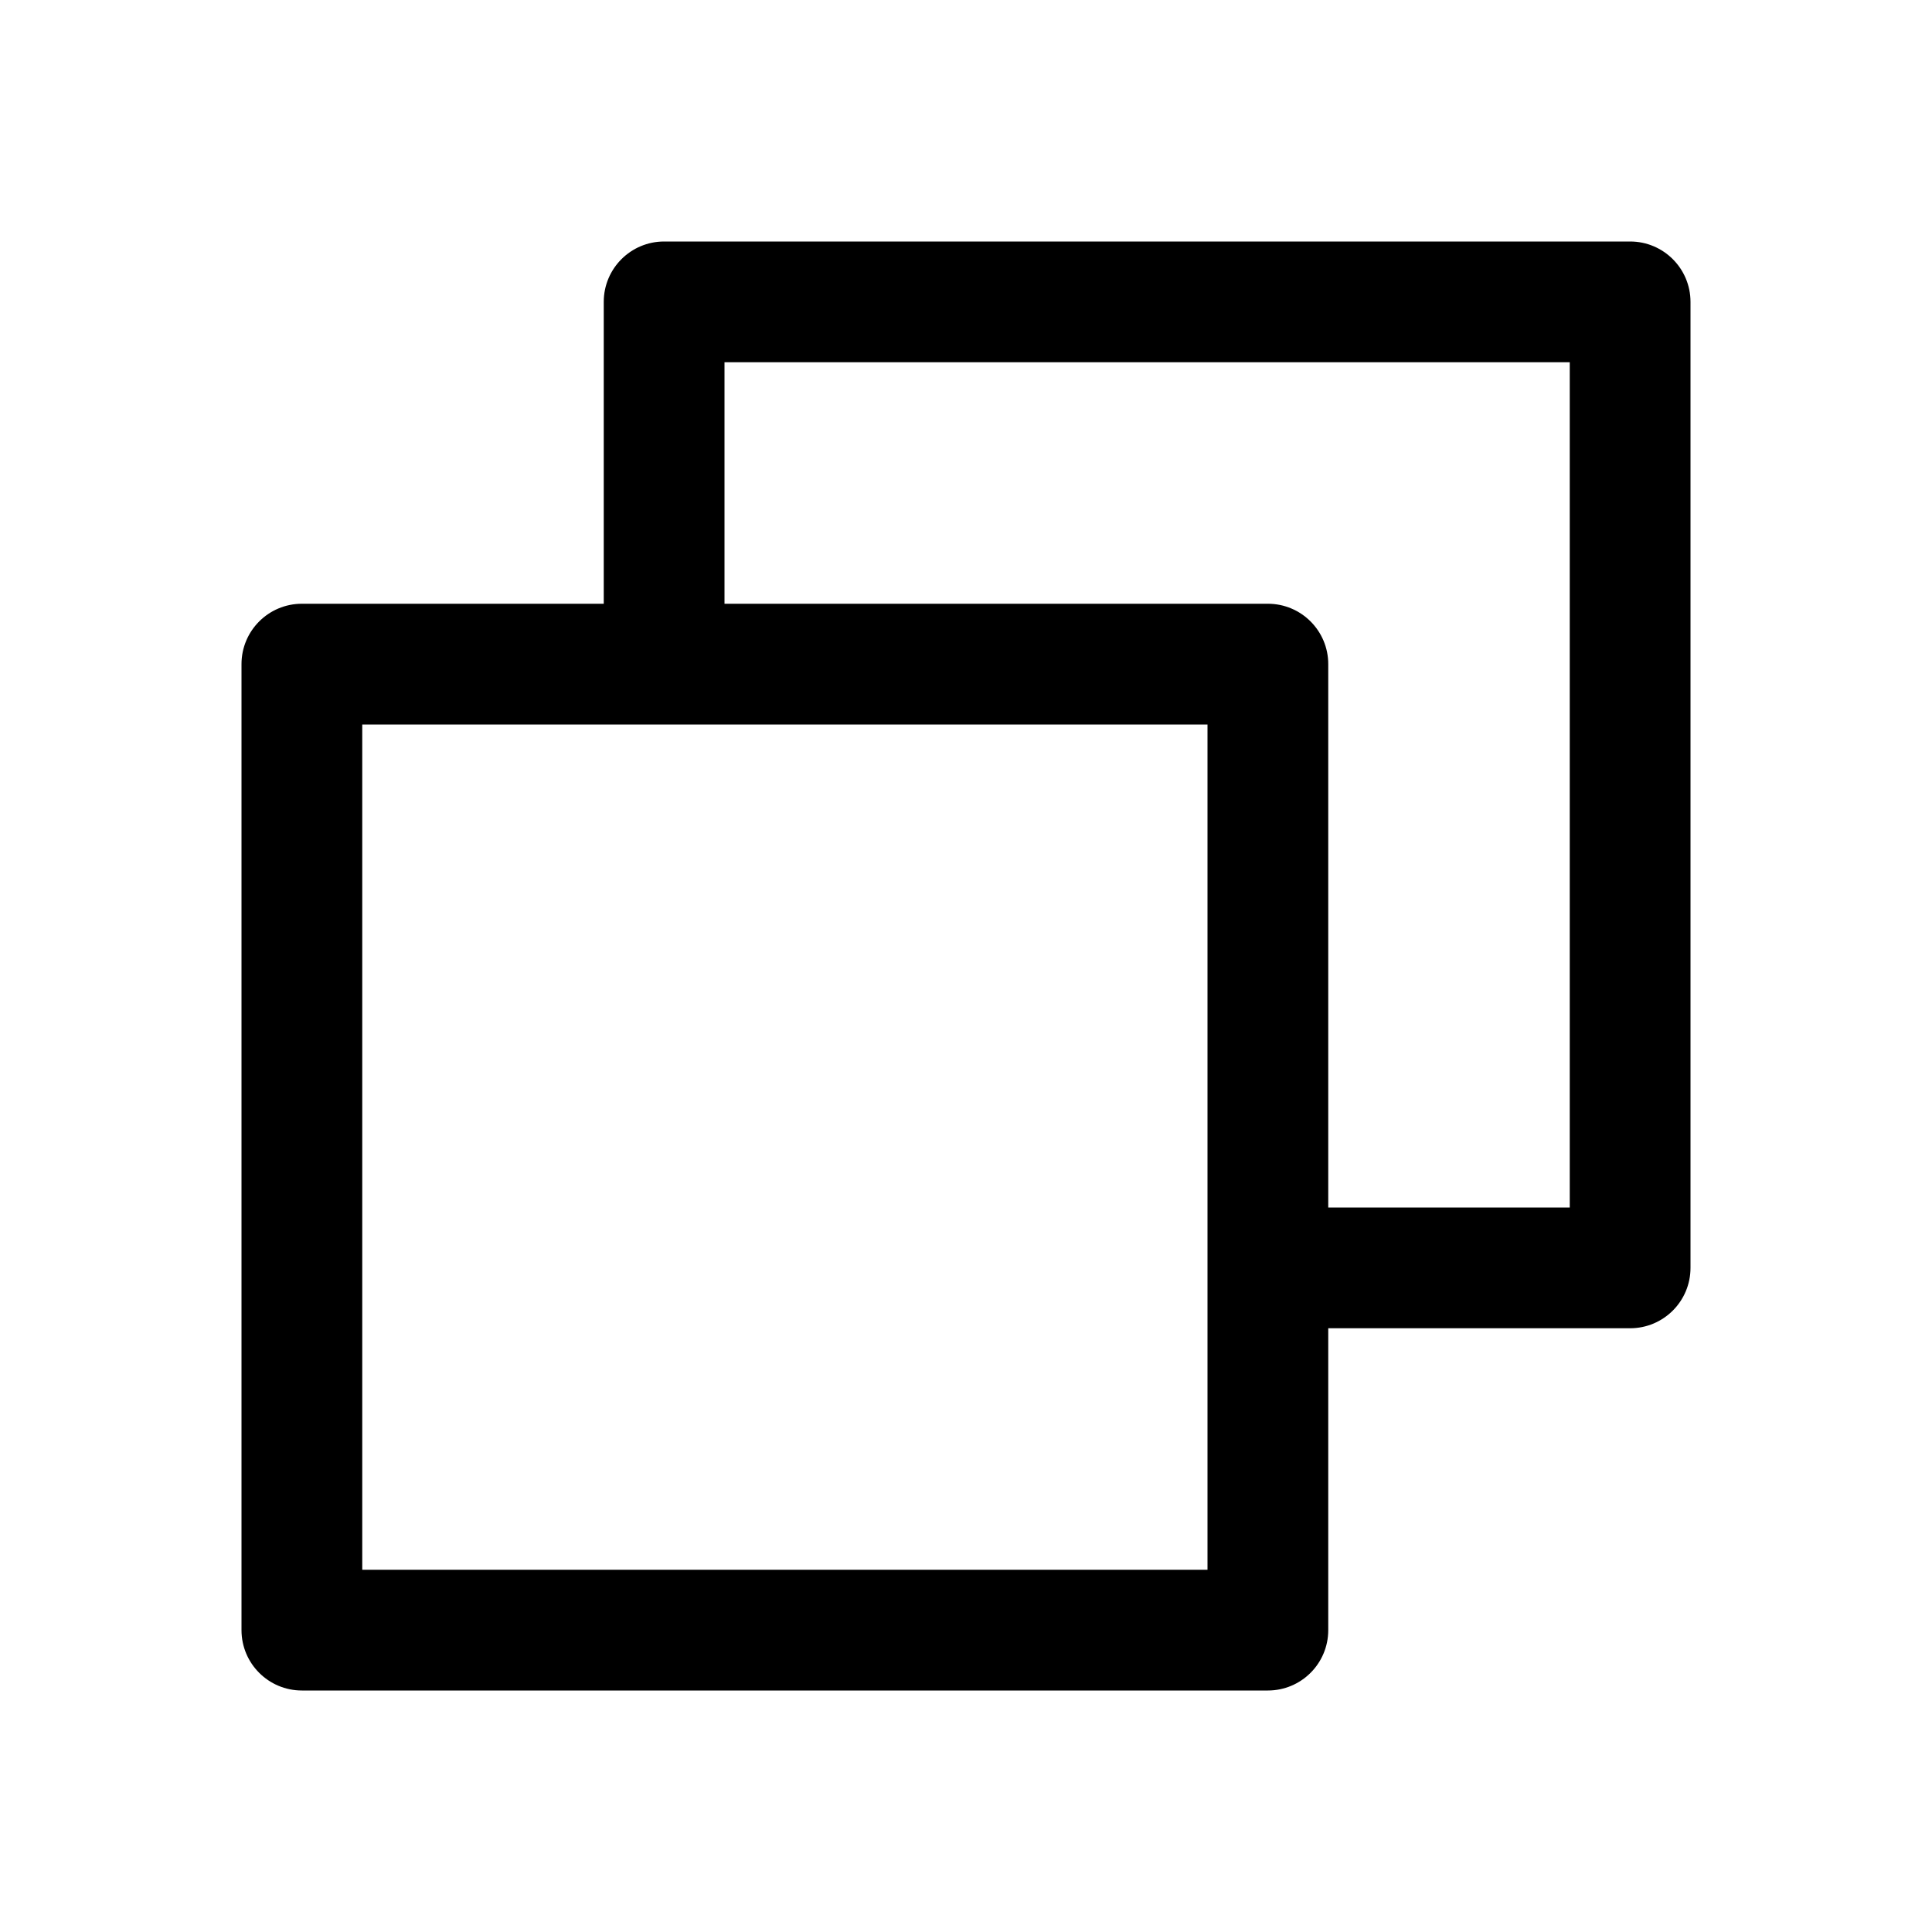
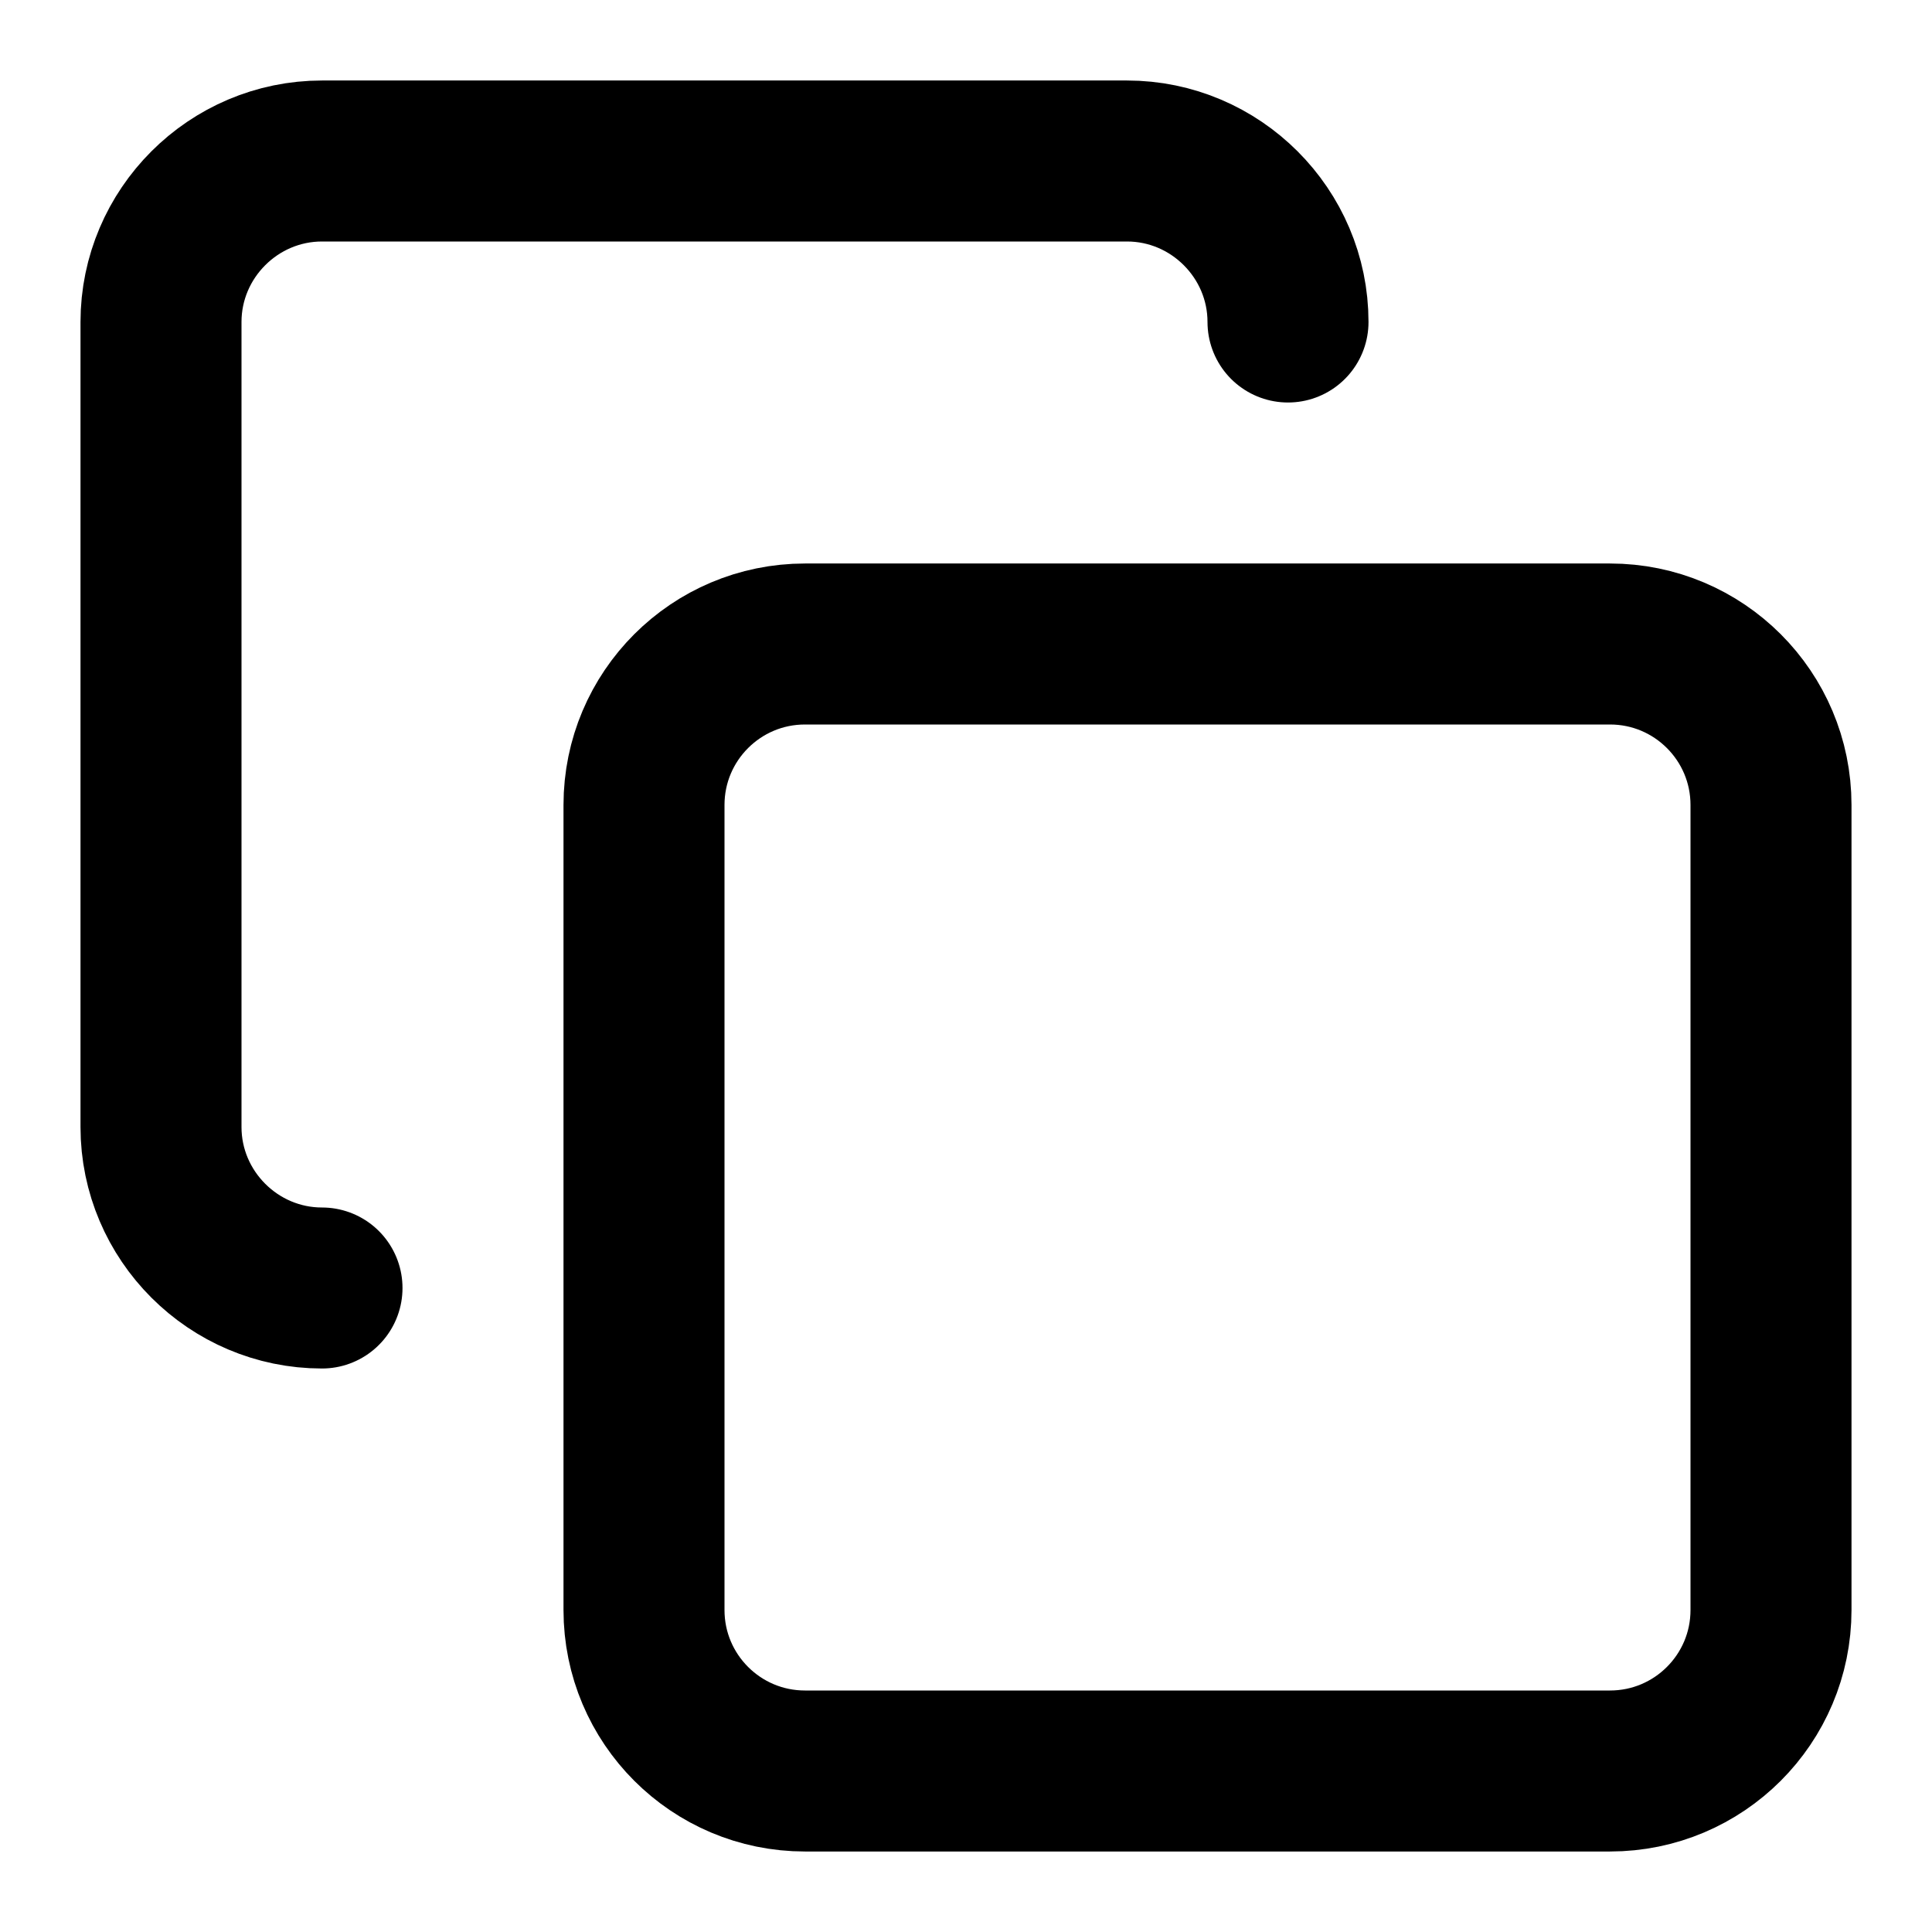
- <svg xmlns="http://www.w3.org/2000/svg" viewBox="0 0 256 256" fill="currentColor">
-   <path d="M216,32H88a8,8,0,0,0-8,8V80H40a8,8,0,0,0-8,8V216a8,8,0,0,0,8,8H168a8,8,0,0,0,8-8V176h40a8,8,0,0,0,8-8V40A8,8,0,0,0,216,32ZM160,208H48V96H160Zm48-48H176V88a8,8,0,0,0-8-8H96V48H208Z" />
+ <svg xmlns="http://www.w3.org/2000/svg" class="lucide lucide-copy" width="24" height="24" viewBox="0 0 24 24" fill="none" stroke="currentColor" stroke-width="2" stroke-linecap="round" stroke-linejoin="round">
+   <rect width="14" height="14" x="8" y="8" rx="2" ry="2" />
+   <path d="M4 16c-1.1 0-2-.9-2-2V4c0-1.1.9-2 2-2h10c1.1 0 2 .9 2 2" />
</svg>
